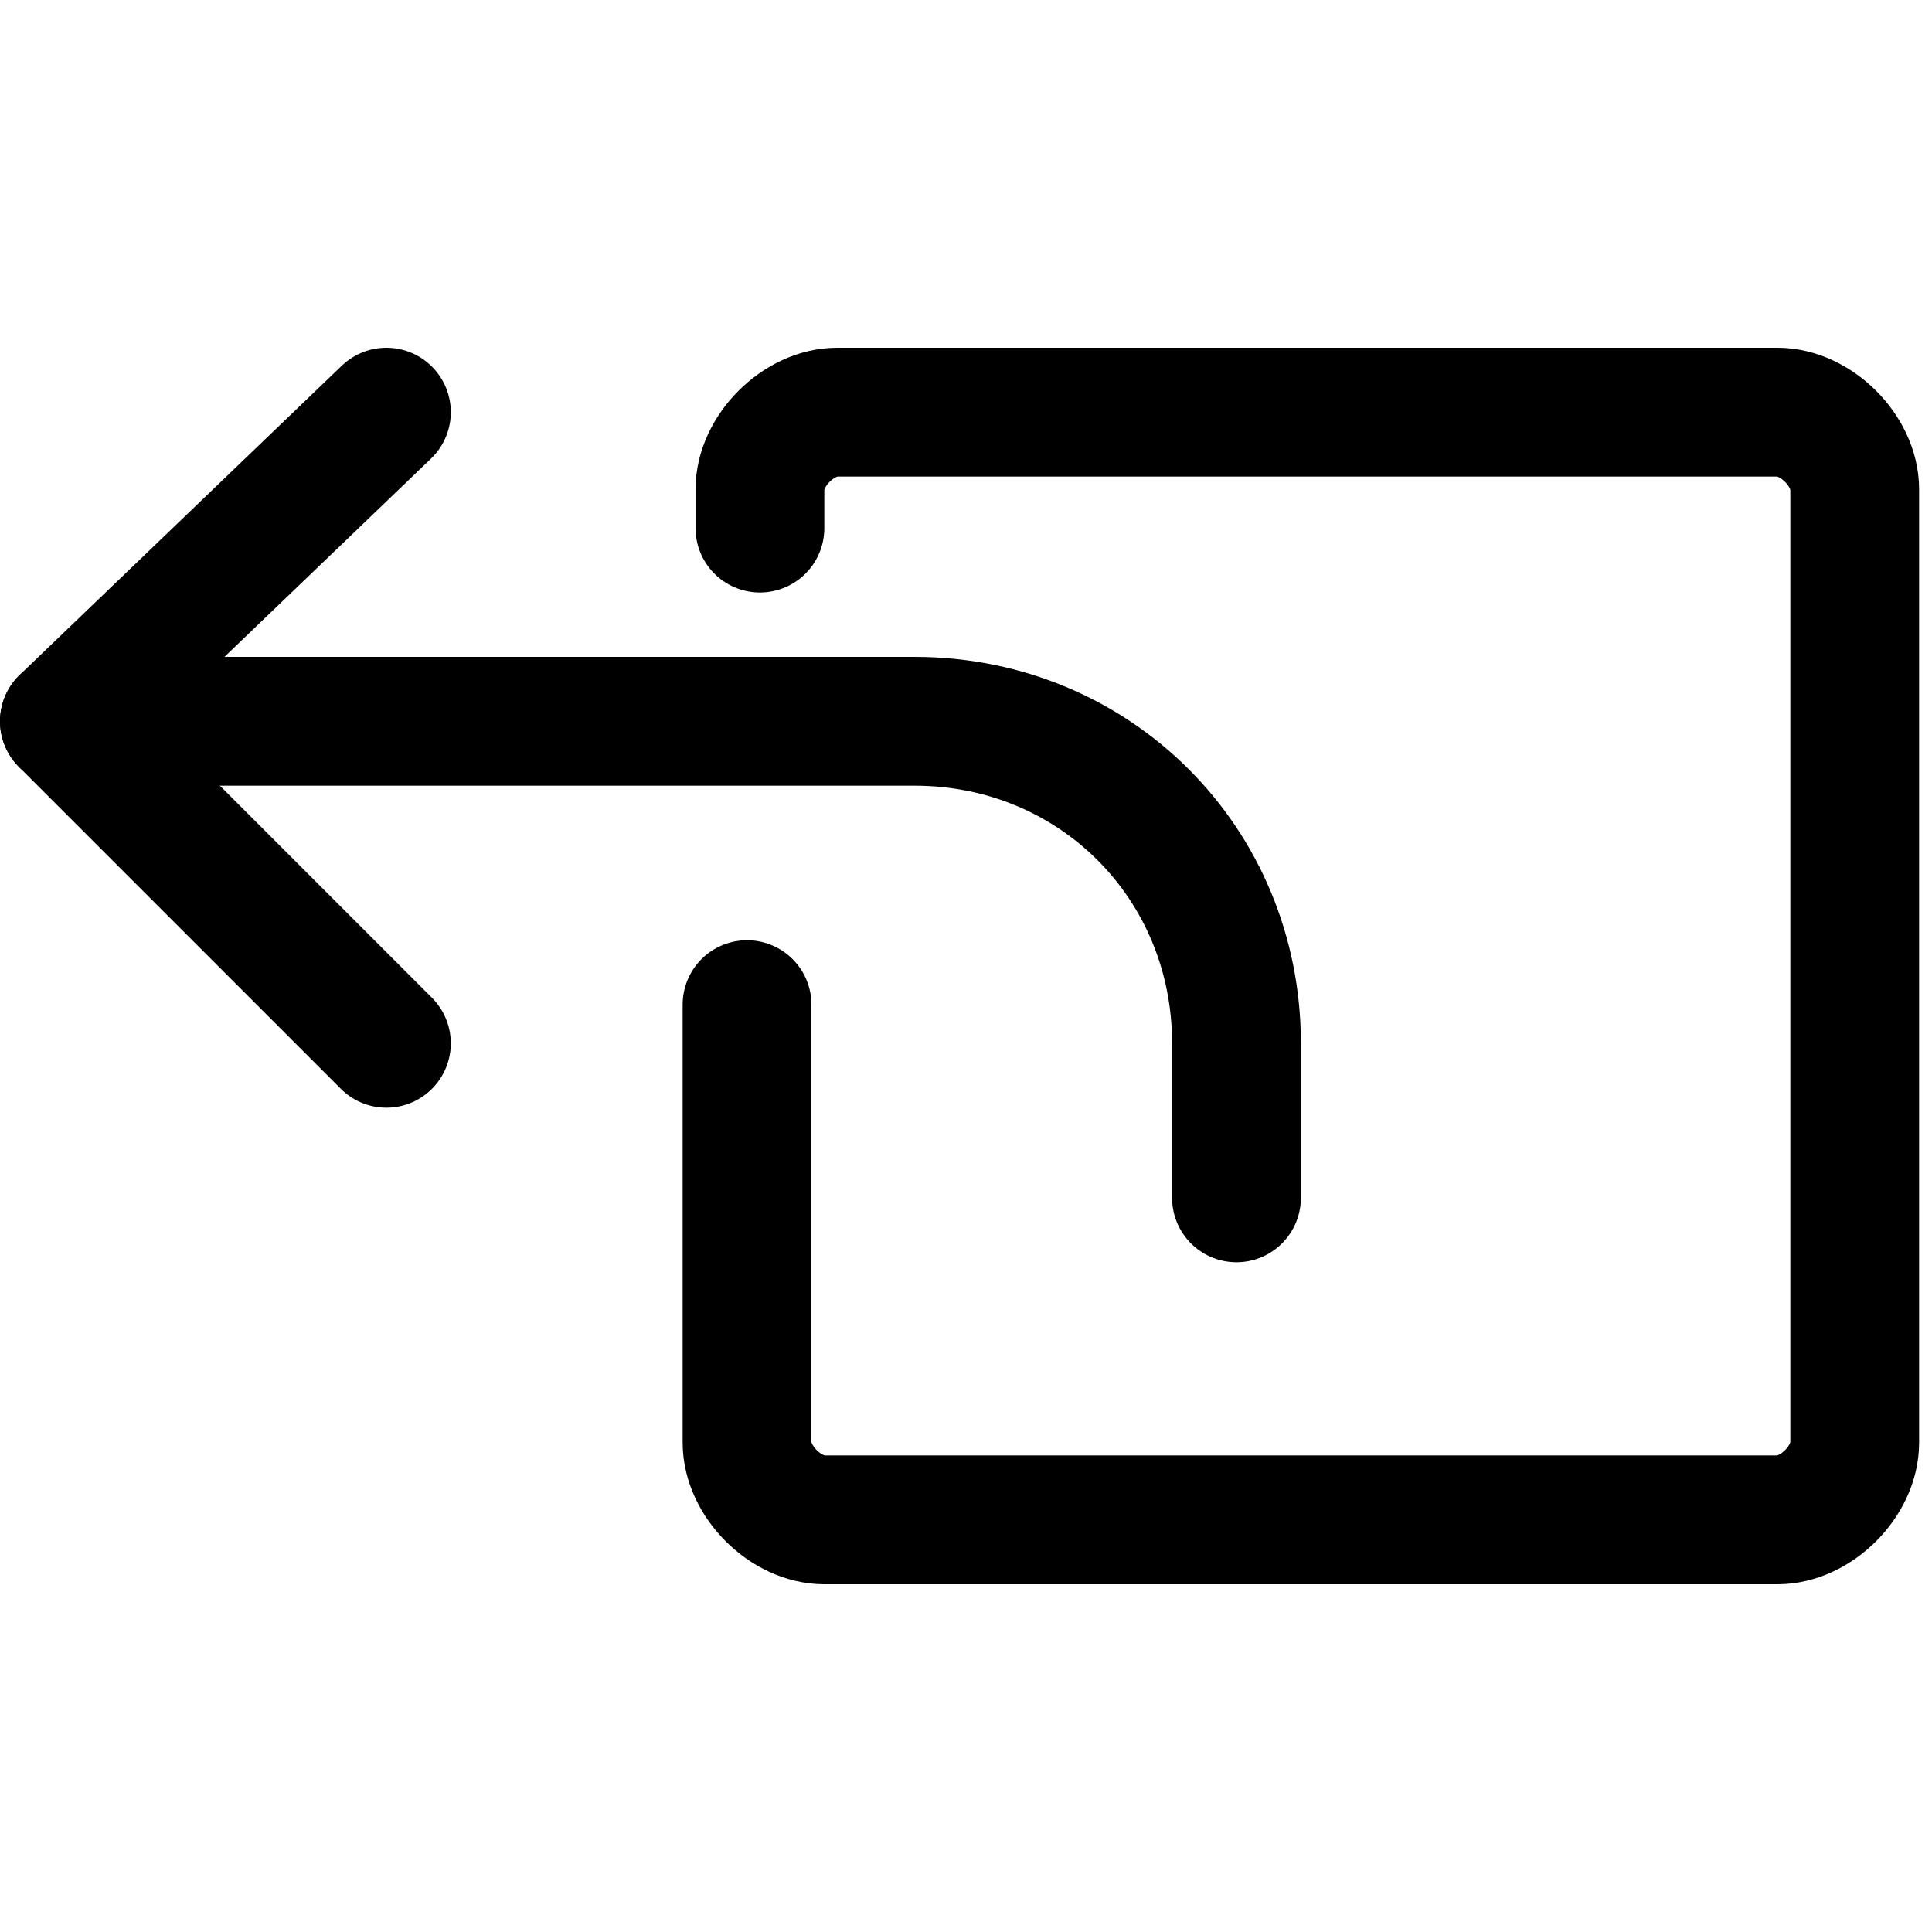
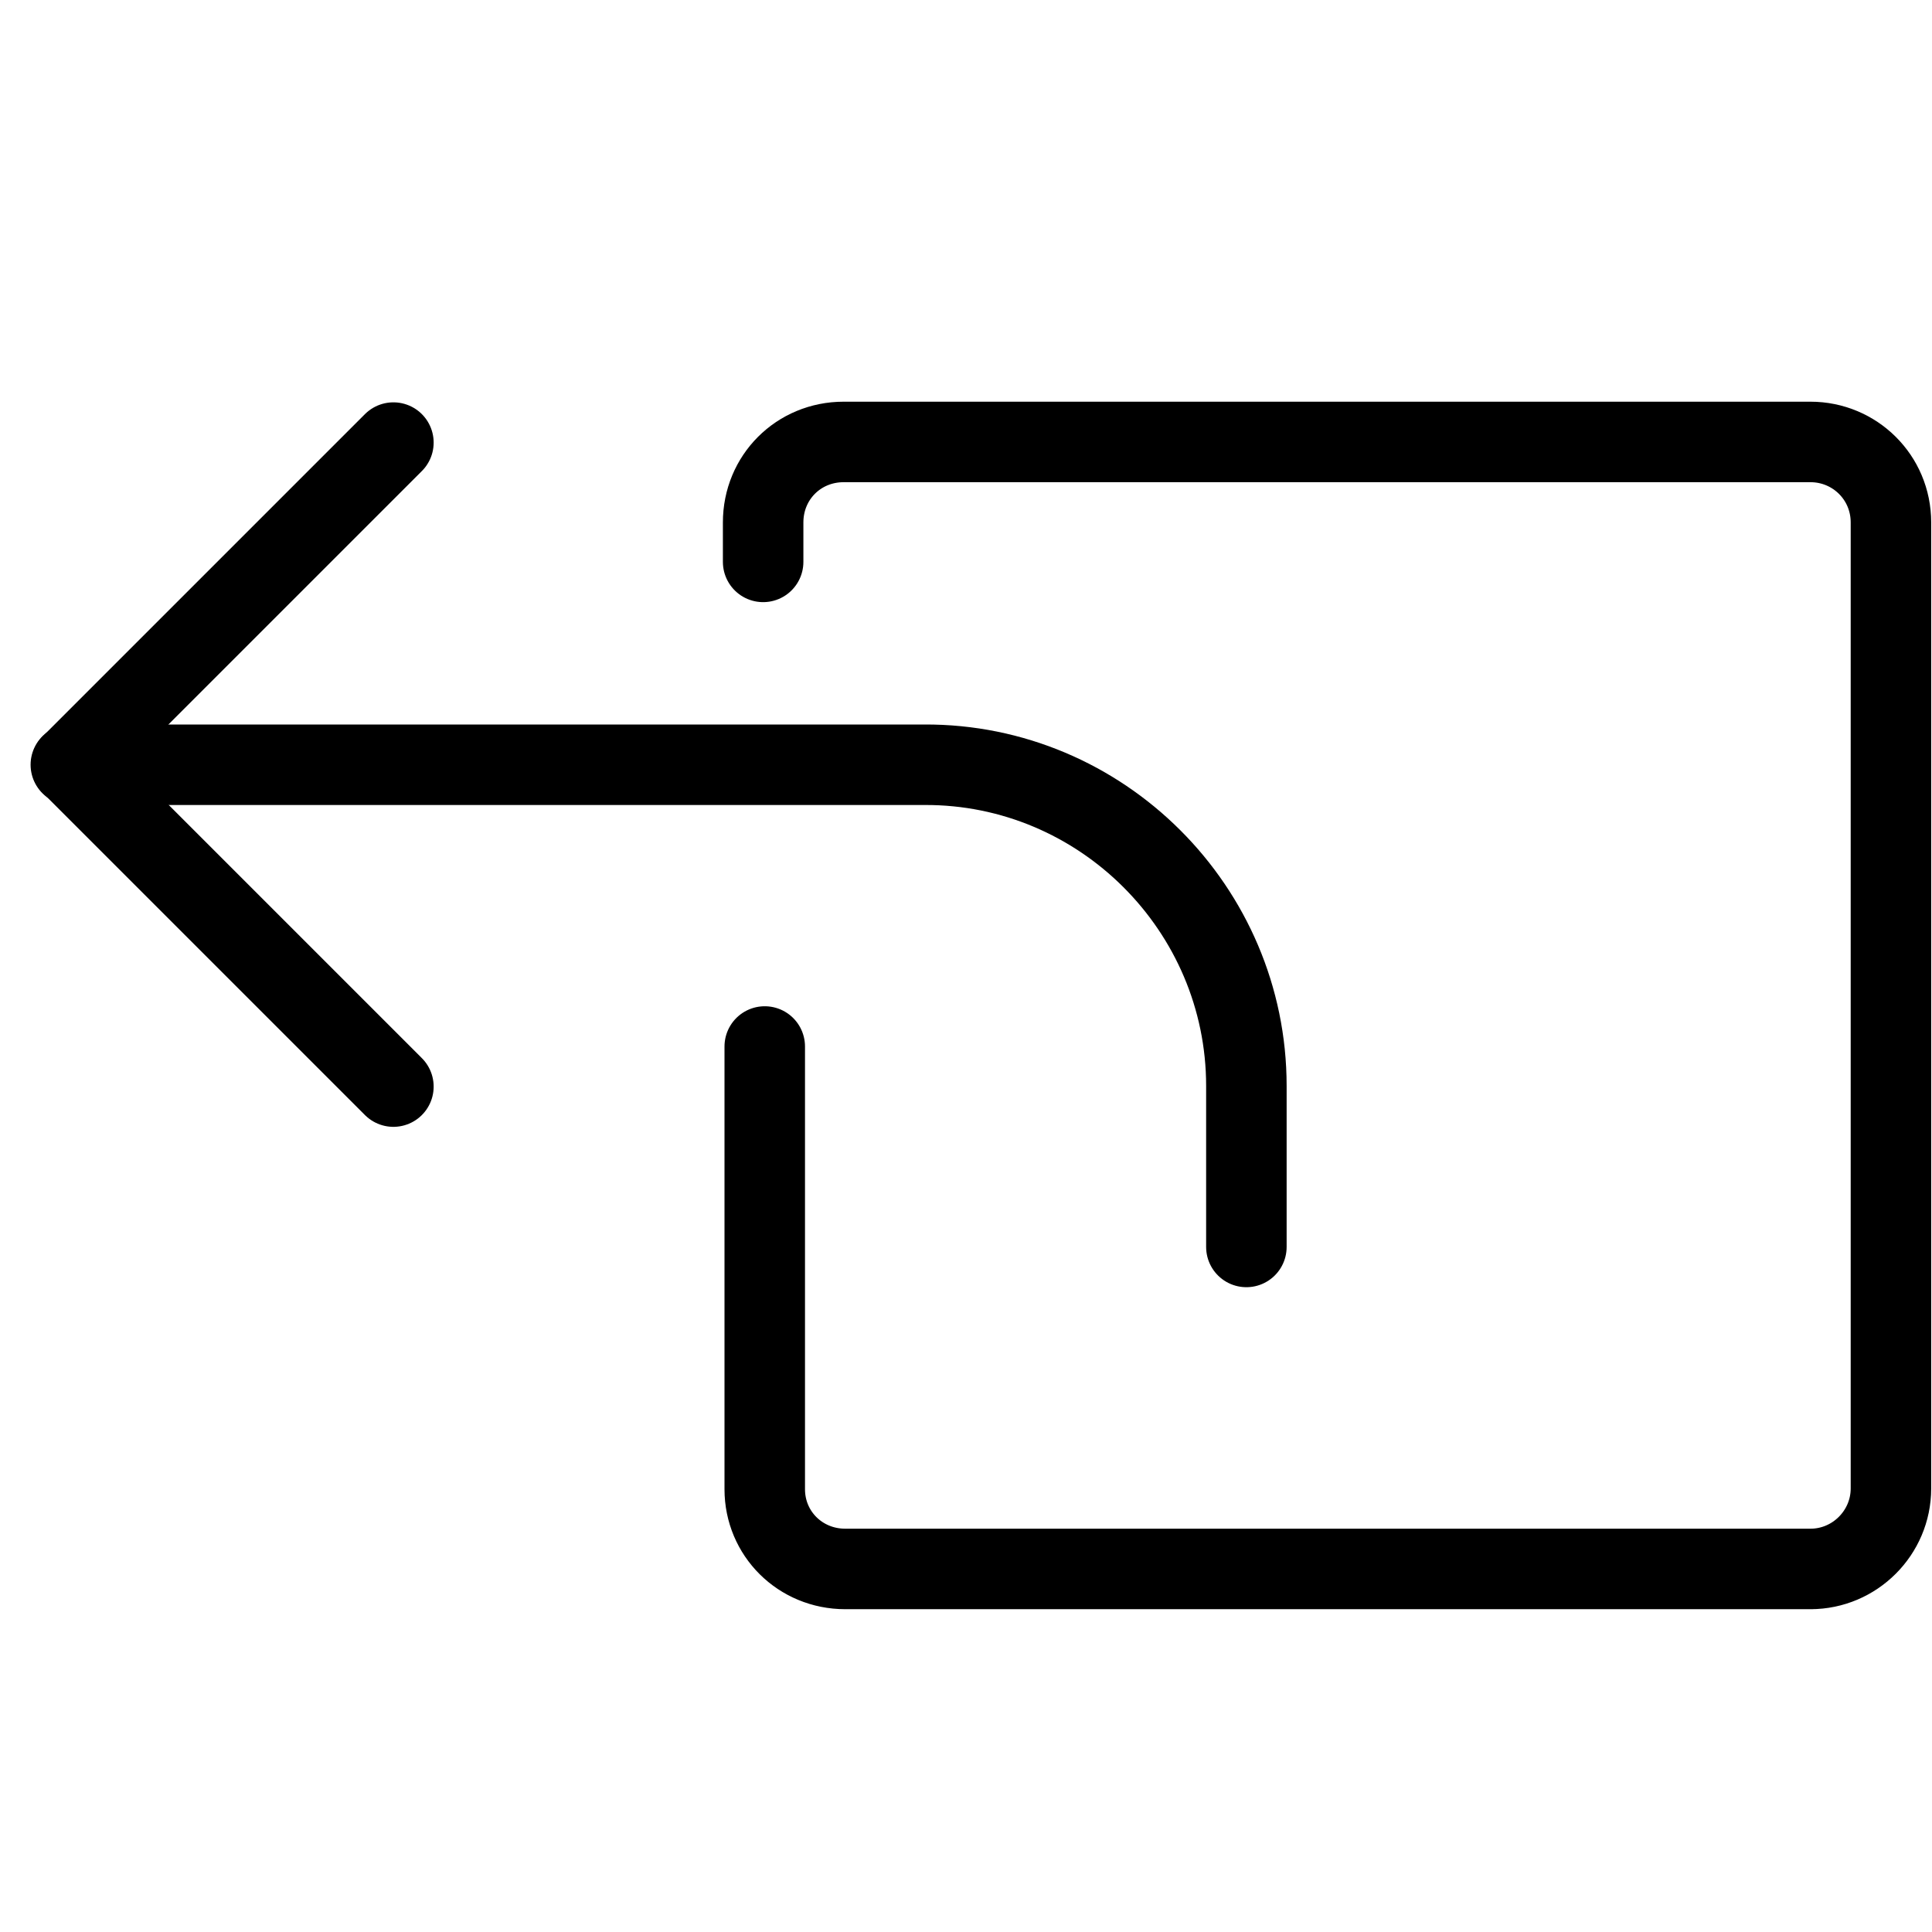
- <svg xmlns="http://www.w3.org/2000/svg" version="1.1" id="Laag_1" x="0px" y="0px" viewBox="0 0 15 15" style="enable-background:new 0 0 15 15;" xml:space="preserve">
-   <style type="text/css">
- 	.st0{fill:none;stroke:#000000;stroke-width:1;stroke-linecap:round;stroke-linejoin:round;}
- </style>
-   <g>
-     <path class="st0" d="M0.5,5.6h6.6c1.4,0,2.5,1.1,2.5,2.5v1.2" />
-     <polyline class="st0" points="3,8.1 0.5,5.6 3,3.2  " />
-     <path class="st0" d="M5.8,7.8v3.4c0,0.3,0.3,0.6,0.6,0.6h7.4c0.3,0,0.6-0.3,0.6-0.6V3.8c0-0.3-0.3-0.6-0.6-0.6H6.5   c-0.3,0-0.6,0.3-0.6,0.6v0.3" />
+ <svg xmlns="http://www.w3.org/2000/svg" viewBox="0 0 24 24">
+   <g stroke-linecap="round" stroke="#000" fill="none" stroke-linejoin="round">
+     <path d="M.88 9.5h10.613l-.01 0c2.2-.01 4 1.79 4 3.99v2" />
+     <path d="M4.887 13.498l-4-4 4-4" />
+     <path d="M9.5 13v5.5l0 0c0 .55.44.99 1 .99h12 -.01c.55 0 1-.45 1-1v-12 0c0-.56-.45-1-1-1h-12l-.01 0c-.56 0-1 .44-1 1 0 0 0 0 0 0v.49" />
  </g>
</svg>
